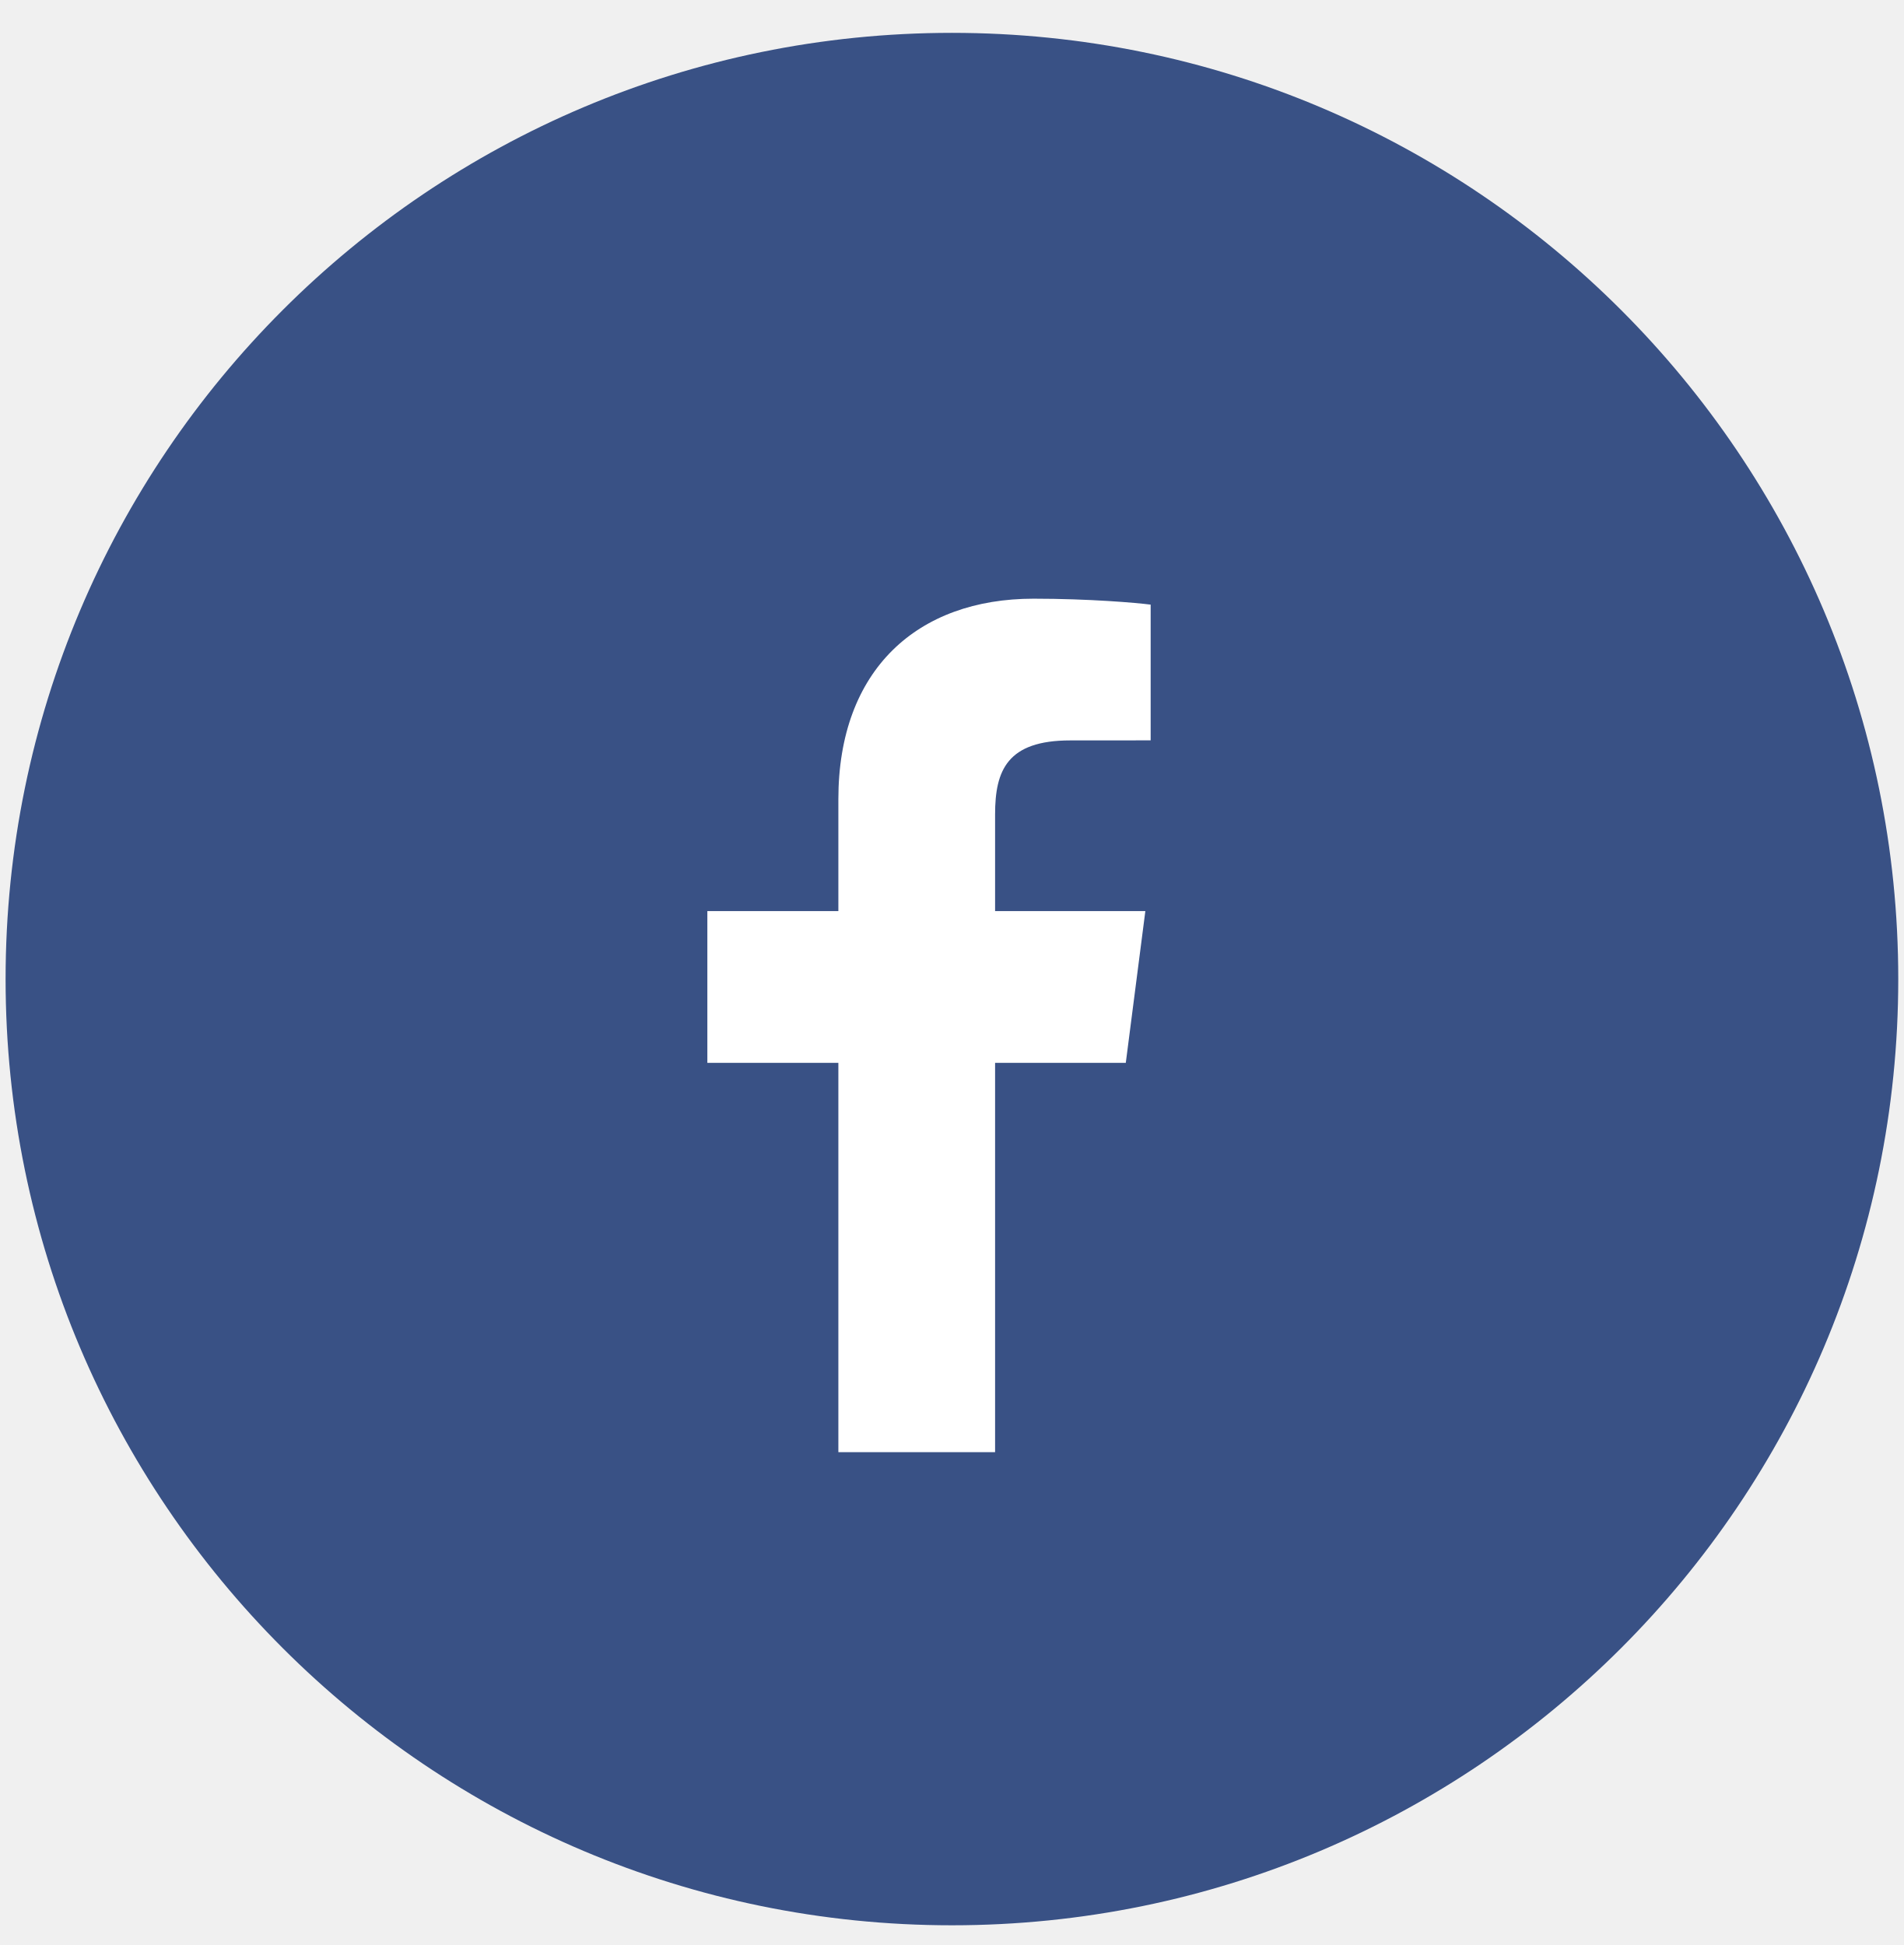
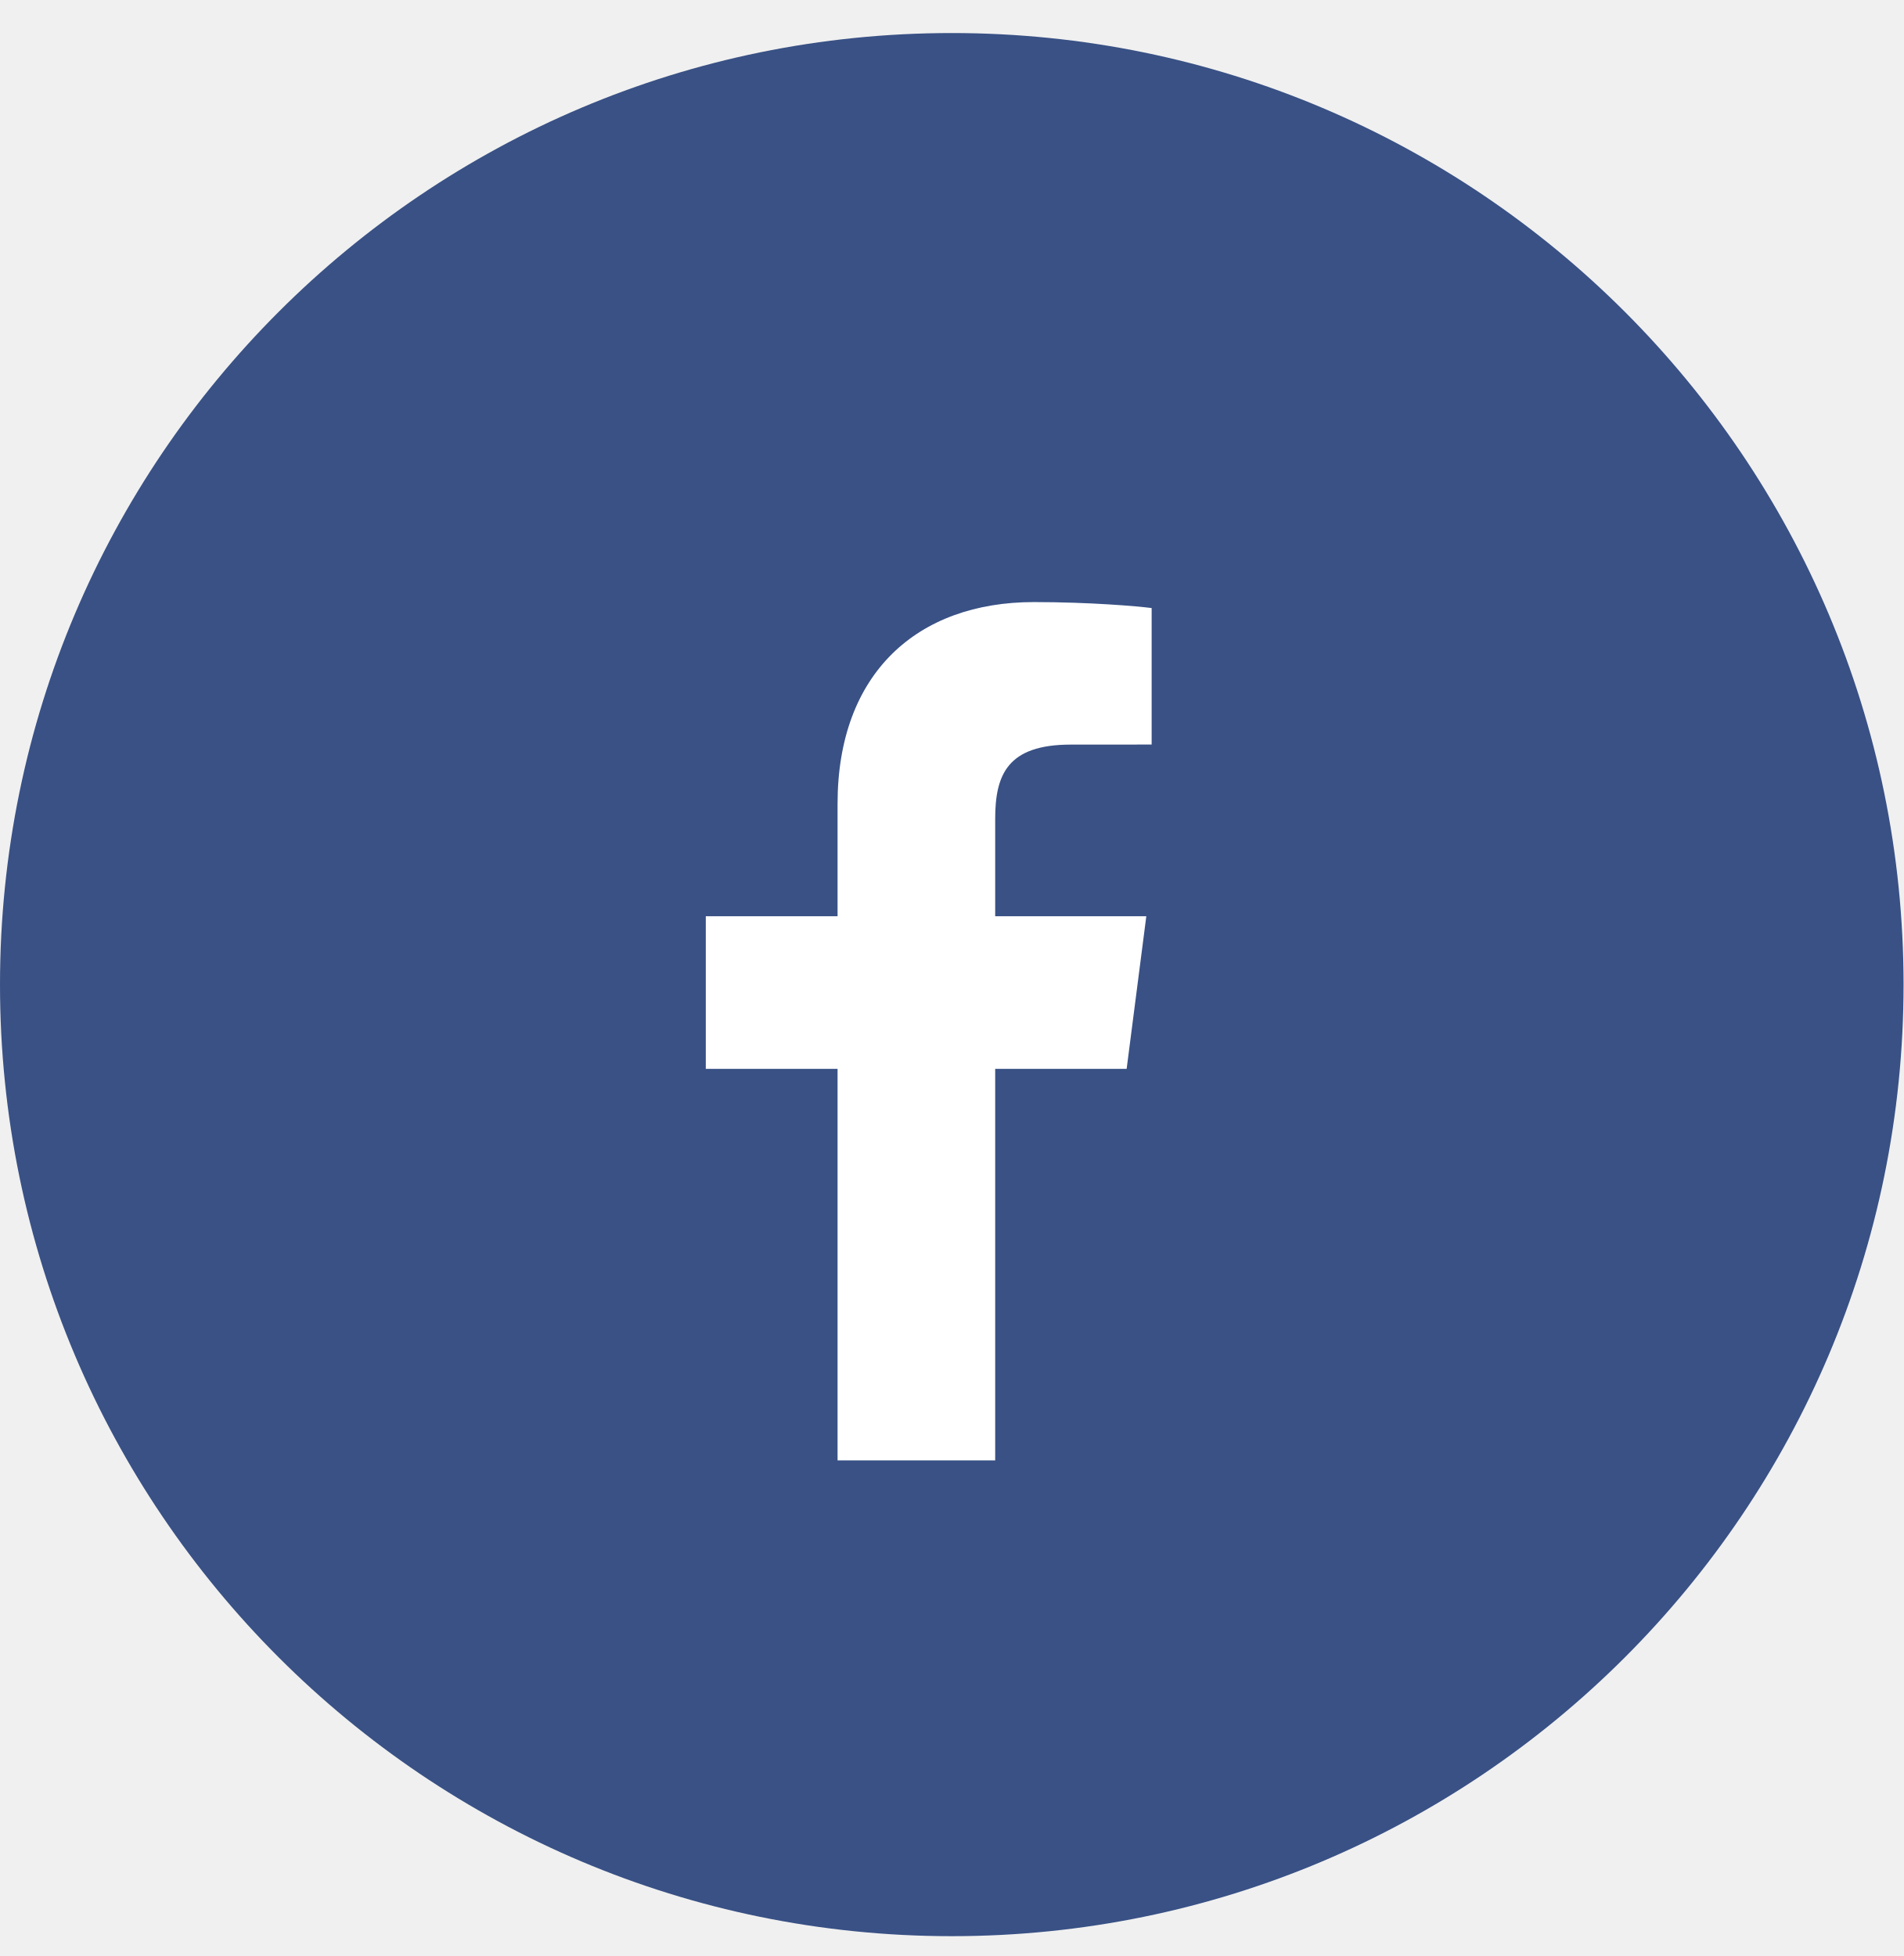
- <svg xmlns="http://www.w3.org/2000/svg" width="46" height="47" viewBox="0 0 36 37" fill="none">
+ <svg xmlns="http://www.w3.org/2000/svg" width="100%" height="100%" viewBox="0 0 36 37" fill="none">
  <rect y="0.625" width="36" height="36" rx="18" fill="#395185" />
  <g clip-path="url(#clip0_205_218)">
    <path d="M23.695 27.625C24.277 27.625 24.75 27.152 24.75 26.57V9.556C24.75 8.973 24.277 8.5 23.695 8.5H6.681C6.097 8.5 5.625 8.973 5.625 9.556V26.57C5.625 27.152 6.097 27.625 6.681 27.625H23.695Z" fill="#395185" />
    <path d="M18.821 27.625V20.219H21.307L21.679 17.332H18.821V15.49C18.821 14.654 19.053 14.085 20.251 14.085L21.78 14.084V11.502C21.515 11.467 20.608 11.389 19.553 11.389C17.349 11.389 15.84 12.734 15.84 15.204V17.332H13.348V20.219H15.84V27.625H18.821Z" fill="white" />
  </g>
  <defs>
    <clipPath id="clip0_205_218">
      <rect x="5.625" y="8.5" width="19.125" height="19.125" fill="white" />
    </clipPath>
  </defs>
</svg>
